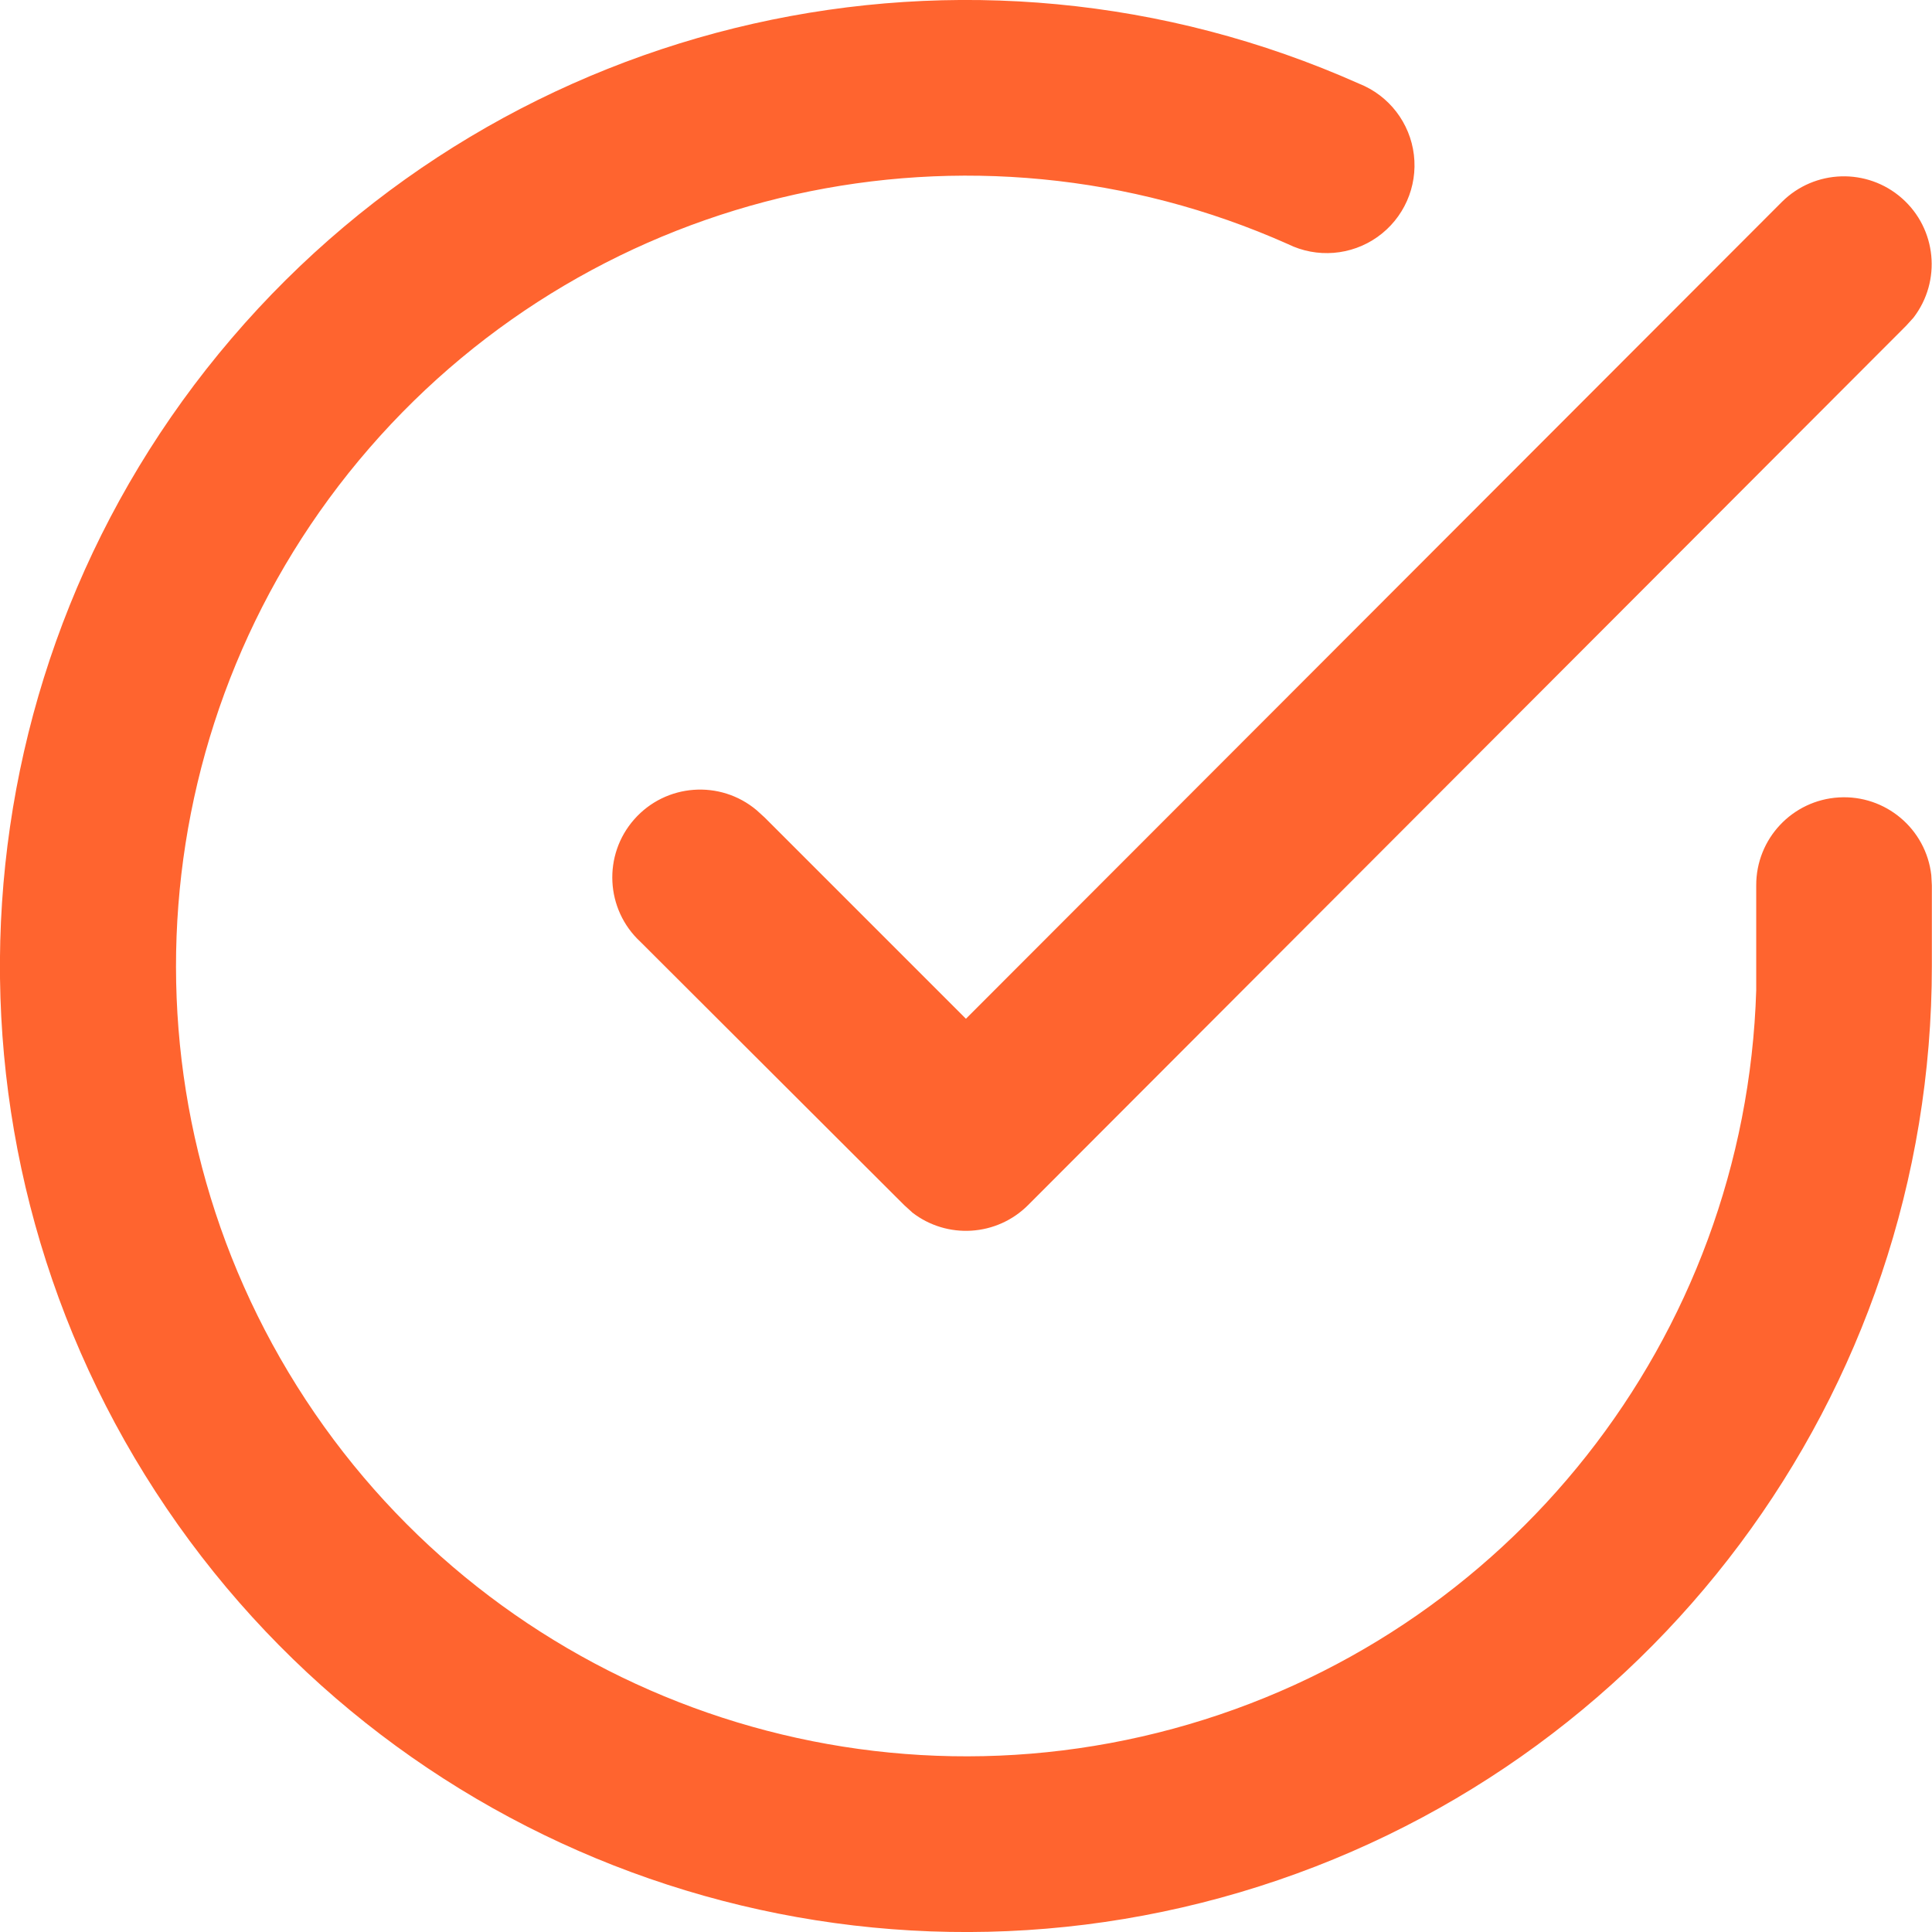
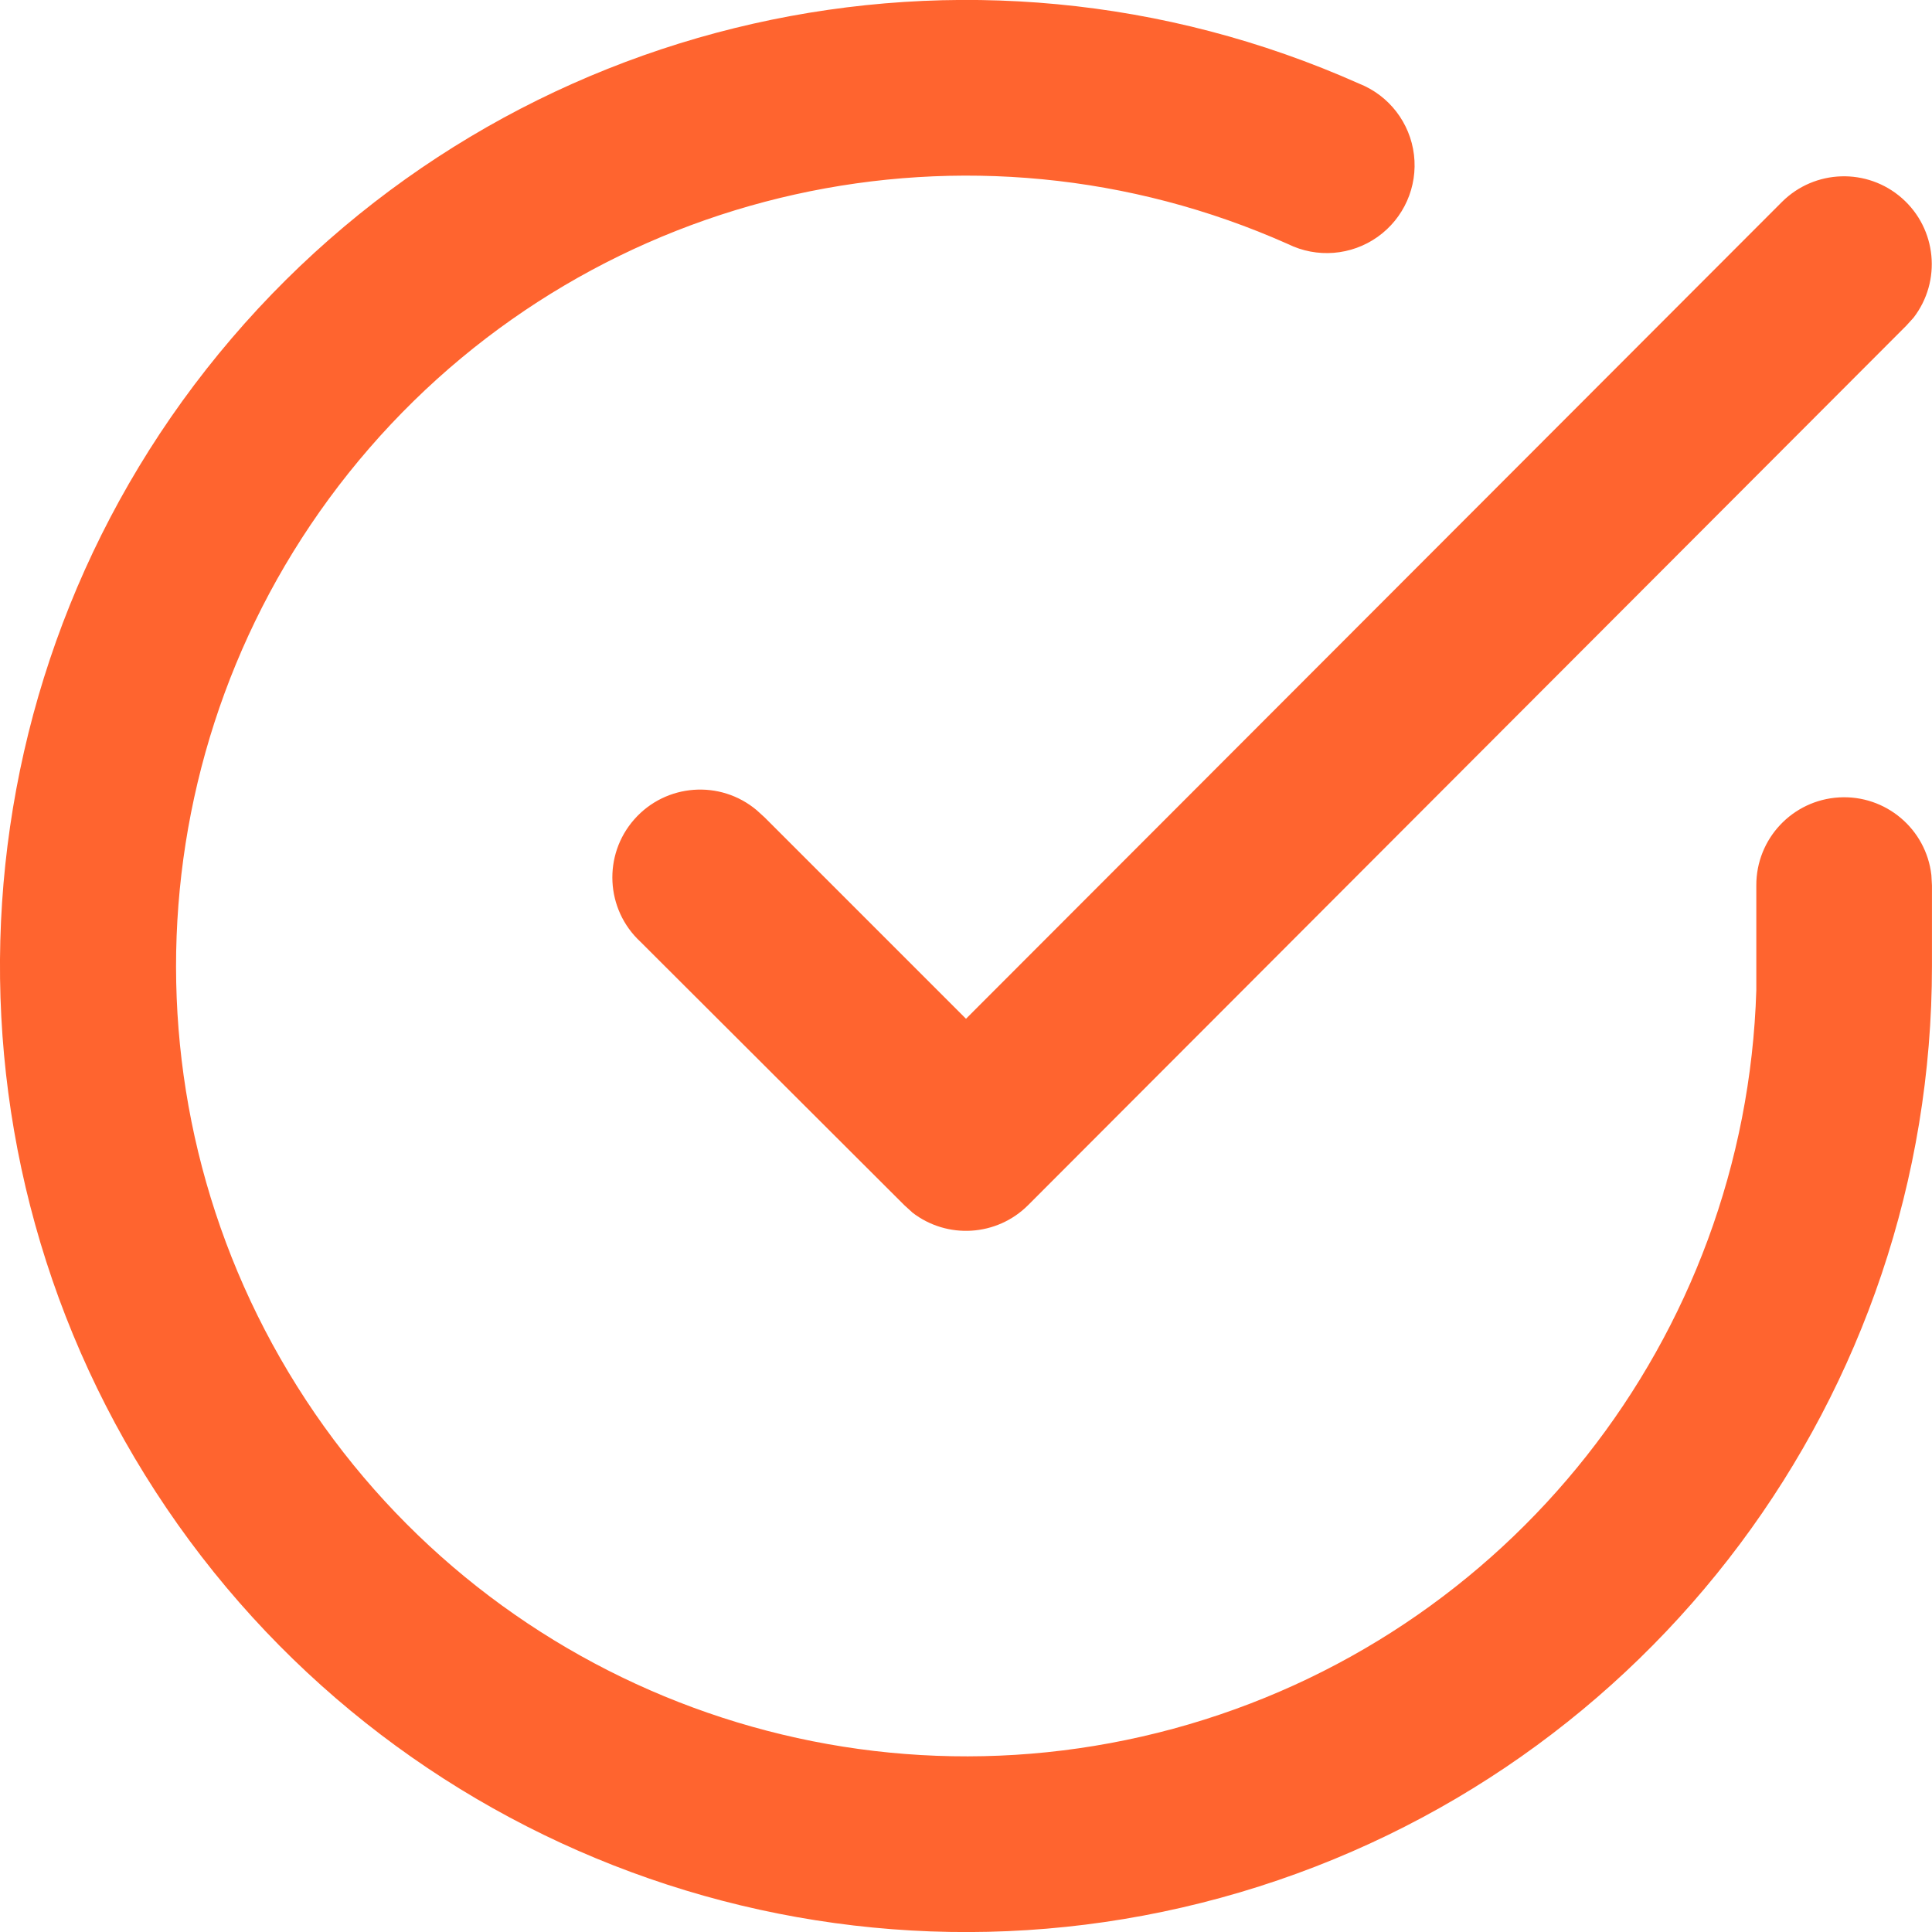
- <svg xmlns="http://www.w3.org/2000/svg" width="14" height="14.001" viewBox="0 0 24 24.001">
+ <svg xmlns="http://www.w3.org/2000/svg" width="14" height="14" viewBox="0 0 24 24.001">
  <g id="Form_Elements_Checkbox_Default" data-name="Form Elements/Checkbox/Default" transform="translate(0)">
    <path id="Form_Elements_Checkbox_Checked" data-name="Form Elements/Checkbox/Checked" d="M1.933,18.532A12,12,0,0,1,16.884,1.039,1.091,1.091,0,1,1,16,3.032a9.818,9.818,0,1,0,5.818,9.27l0-.3V11a1.091,1.091,0,0,1,2.175-.128L24,11v1A12,12,0,0,1,1.933,18.532Zm9.4-3.47-.1-.091L7.956,11.7A1.091,1.091,0,0,1,9.4,10.065l.1.091,2.5,2.5L22.137,2.508a1.091,1.091,0,0,1,1.634,1.439l-.091.1L12.772,14.971a1.091,1.091,0,0,1-1.44.091Z" transform="translate(0 0)" fill="#ff642f" />
  </g>
</svg>
